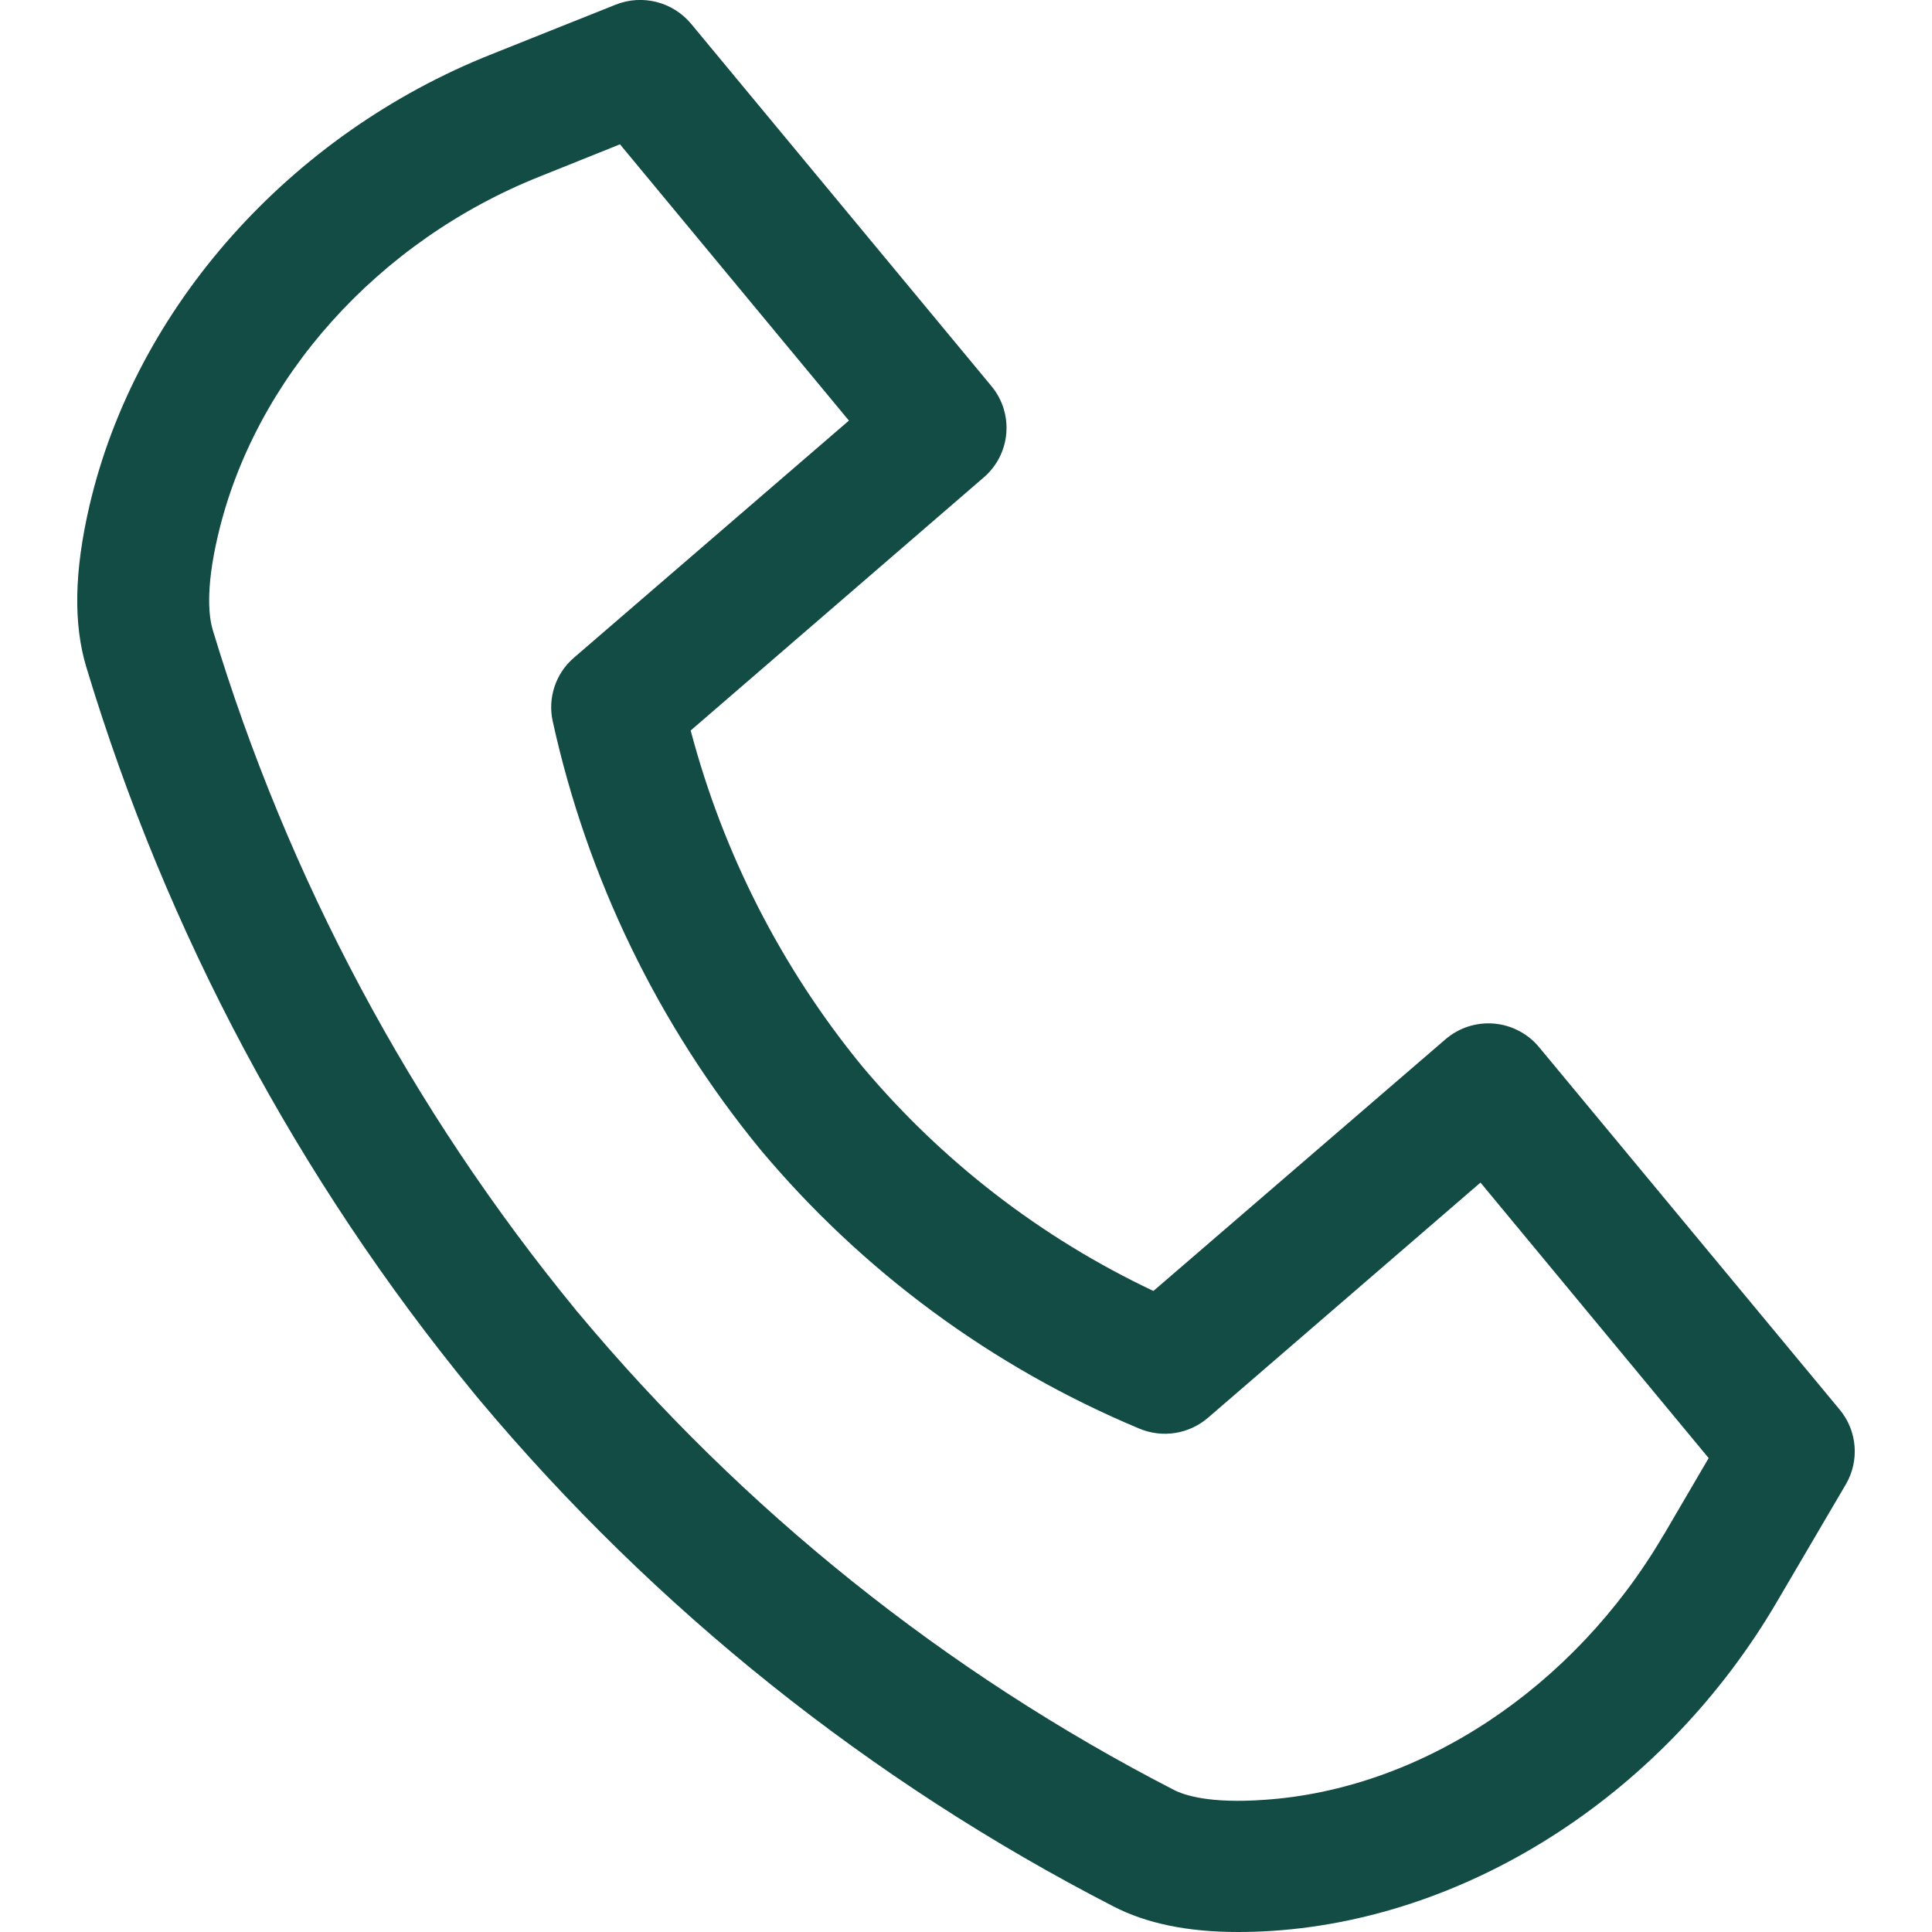
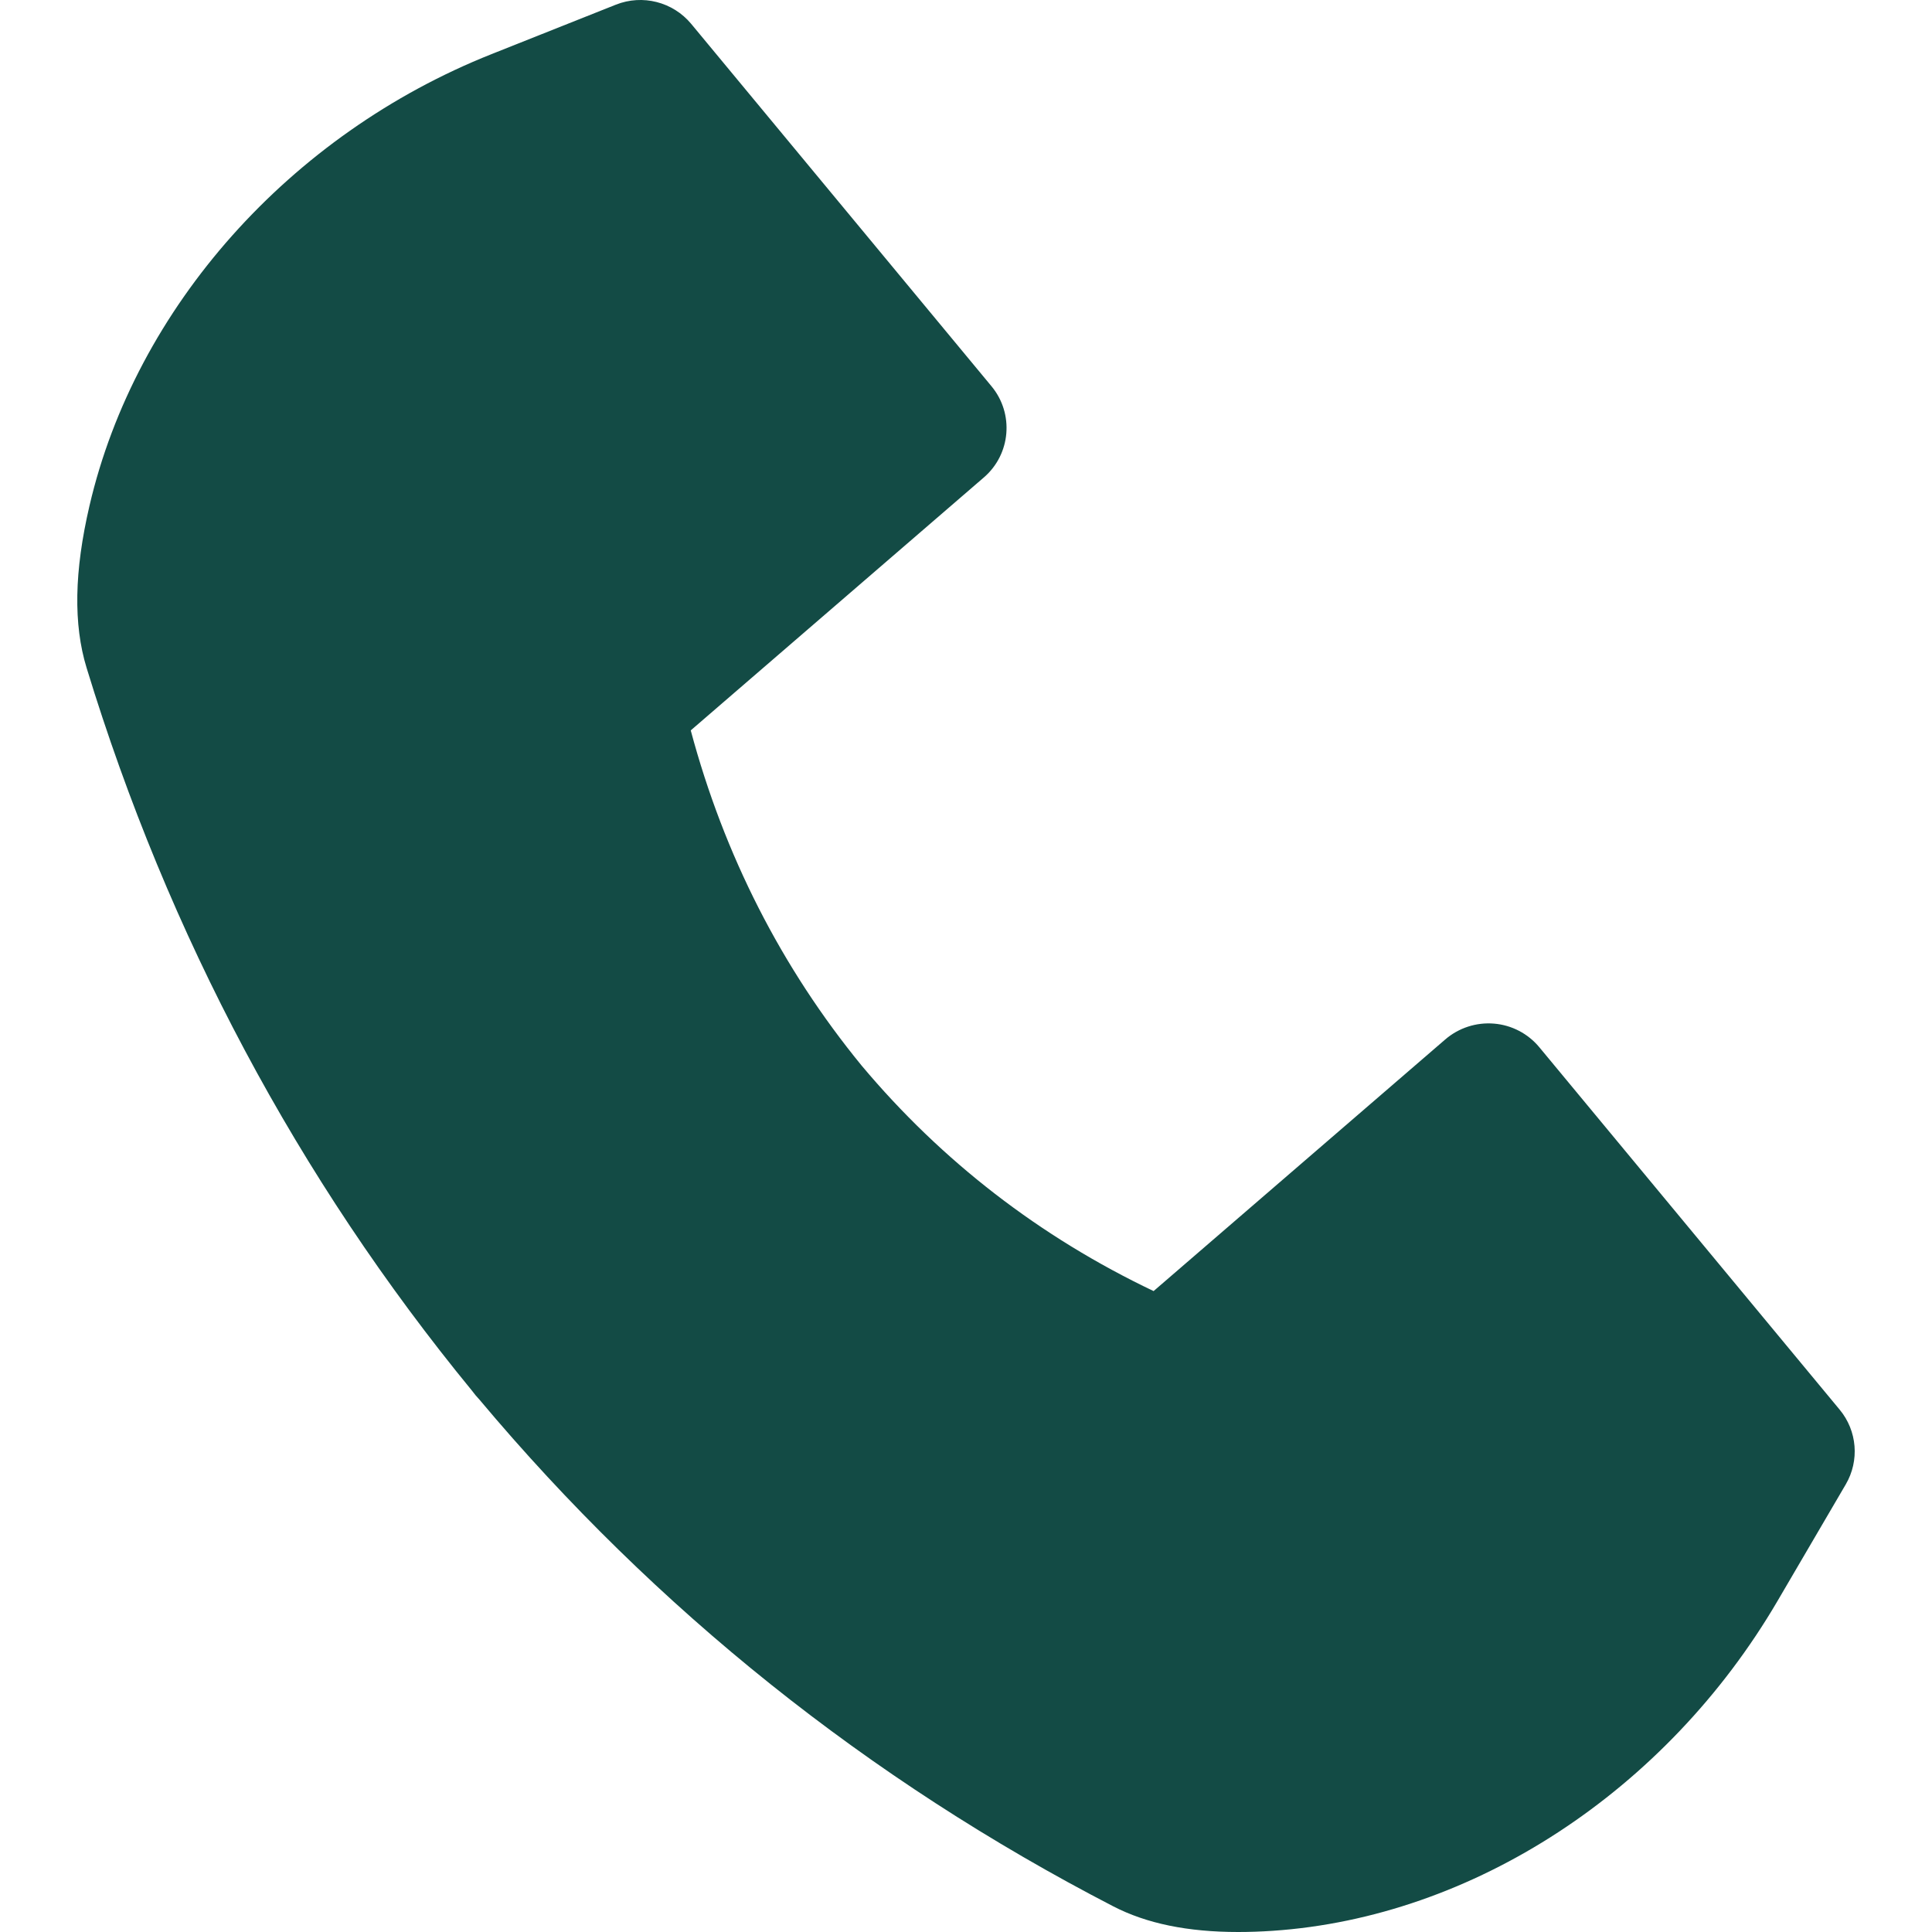
<svg xmlns="http://www.w3.org/2000/svg" width="100" height="100">
-   <path d="M86.1 79.46c-4.63 7.9-12.55 13.16-20.68 13.7-2.81.2-4.12-.24-4.65-.51a99.5 99.5 0 0 1-30.85-24.71 1.75 1.75 0 0 0-.08-.09 1.2 1.2 0 0 0-.06-.08A101.95 101.95 0 0 1 11.01 32.6c-.18-.6-.4-2.04.27-4.88 1.9-8.14 8.3-15.27 16.7-18.6l4.11-1.65 11.85 14.3-14.23 12.27a3.38 3.38 0 0 0-1.1 3.3 52.85 52.85 0 0 0 10.73 22.14 51.48 51.48 0 0 0 19.62 14.46 3.42 3.42 0 0 0 3.57-.56l14.1-12.17 11.81 14.26-2.34 4zm9.12-6.5L79.67 54.21a3.41 3.41 0 0 0-2.35-1.23 3.41 3.41 0 0 0-2.51.82L59.7 66.82a44.52 44.52 0 0 1-15.1-11.66 45.88 45.88 0 0 1-8.85-17.35l15.17-13.1a3.38 3.38 0 0 0 .4-4.72L35.77 1.23a3.43 3.43 0 0 0-3.9-.99L25.46 2.8C15 6.95 7.02 15.91 4.63 26.18c-.79 3.39-.84 6.14-.15 8.39a108.69 108.69 0 0 0 20 37.48l.13.16.2.24a106.26 106.26 0 0 0 32.81 26.22c1.72.89 3.85 1.33 6.47 1.33.57 0 1.17-.02 1.79-.06 10.36-.7 20.37-7.24 26.11-17.06l3.55-6.05a3.38 3.38 0 0 0-.32-3.87z" fill="#134B45" />
+   <path d="M95.221 72.964L79.675 54.205a3.41 3.41 0 0 0-2.349-1.223 3.434 3.434 0 0 0-2.518.818L59.71 66.826c-5.88-2.8-10.964-6.725-15.112-11.671-4.146-5.064-7.116-10.892-8.845-17.35l15.168-13.09a3.38 3.38 0 0 0 .4-4.721L35.775 1.234a3.426 3.426 0 0 0-3.898-.992L25.445 2.8C14.997 6.954 7.02 15.911 4.632 26.177c-.79 3.392-.839 6.138-.15 8.39 4.231 13.85 10.942 26.437 19.947 37.414a4.897 4.897 0 0 0 .39.467c9.105 10.856 20.139 19.675 32.8 26.222 1.726.892 3.854 1.33 6.47 1.33.573 0 1.17-.02 1.79-.062 10.36-.702 20.368-7.24 26.12-17.063l3.538-6.045a3.38 3.38 0 0 0-.316-3.866" fill="#134B45" fill-rule="evenodd" />
</svg>
